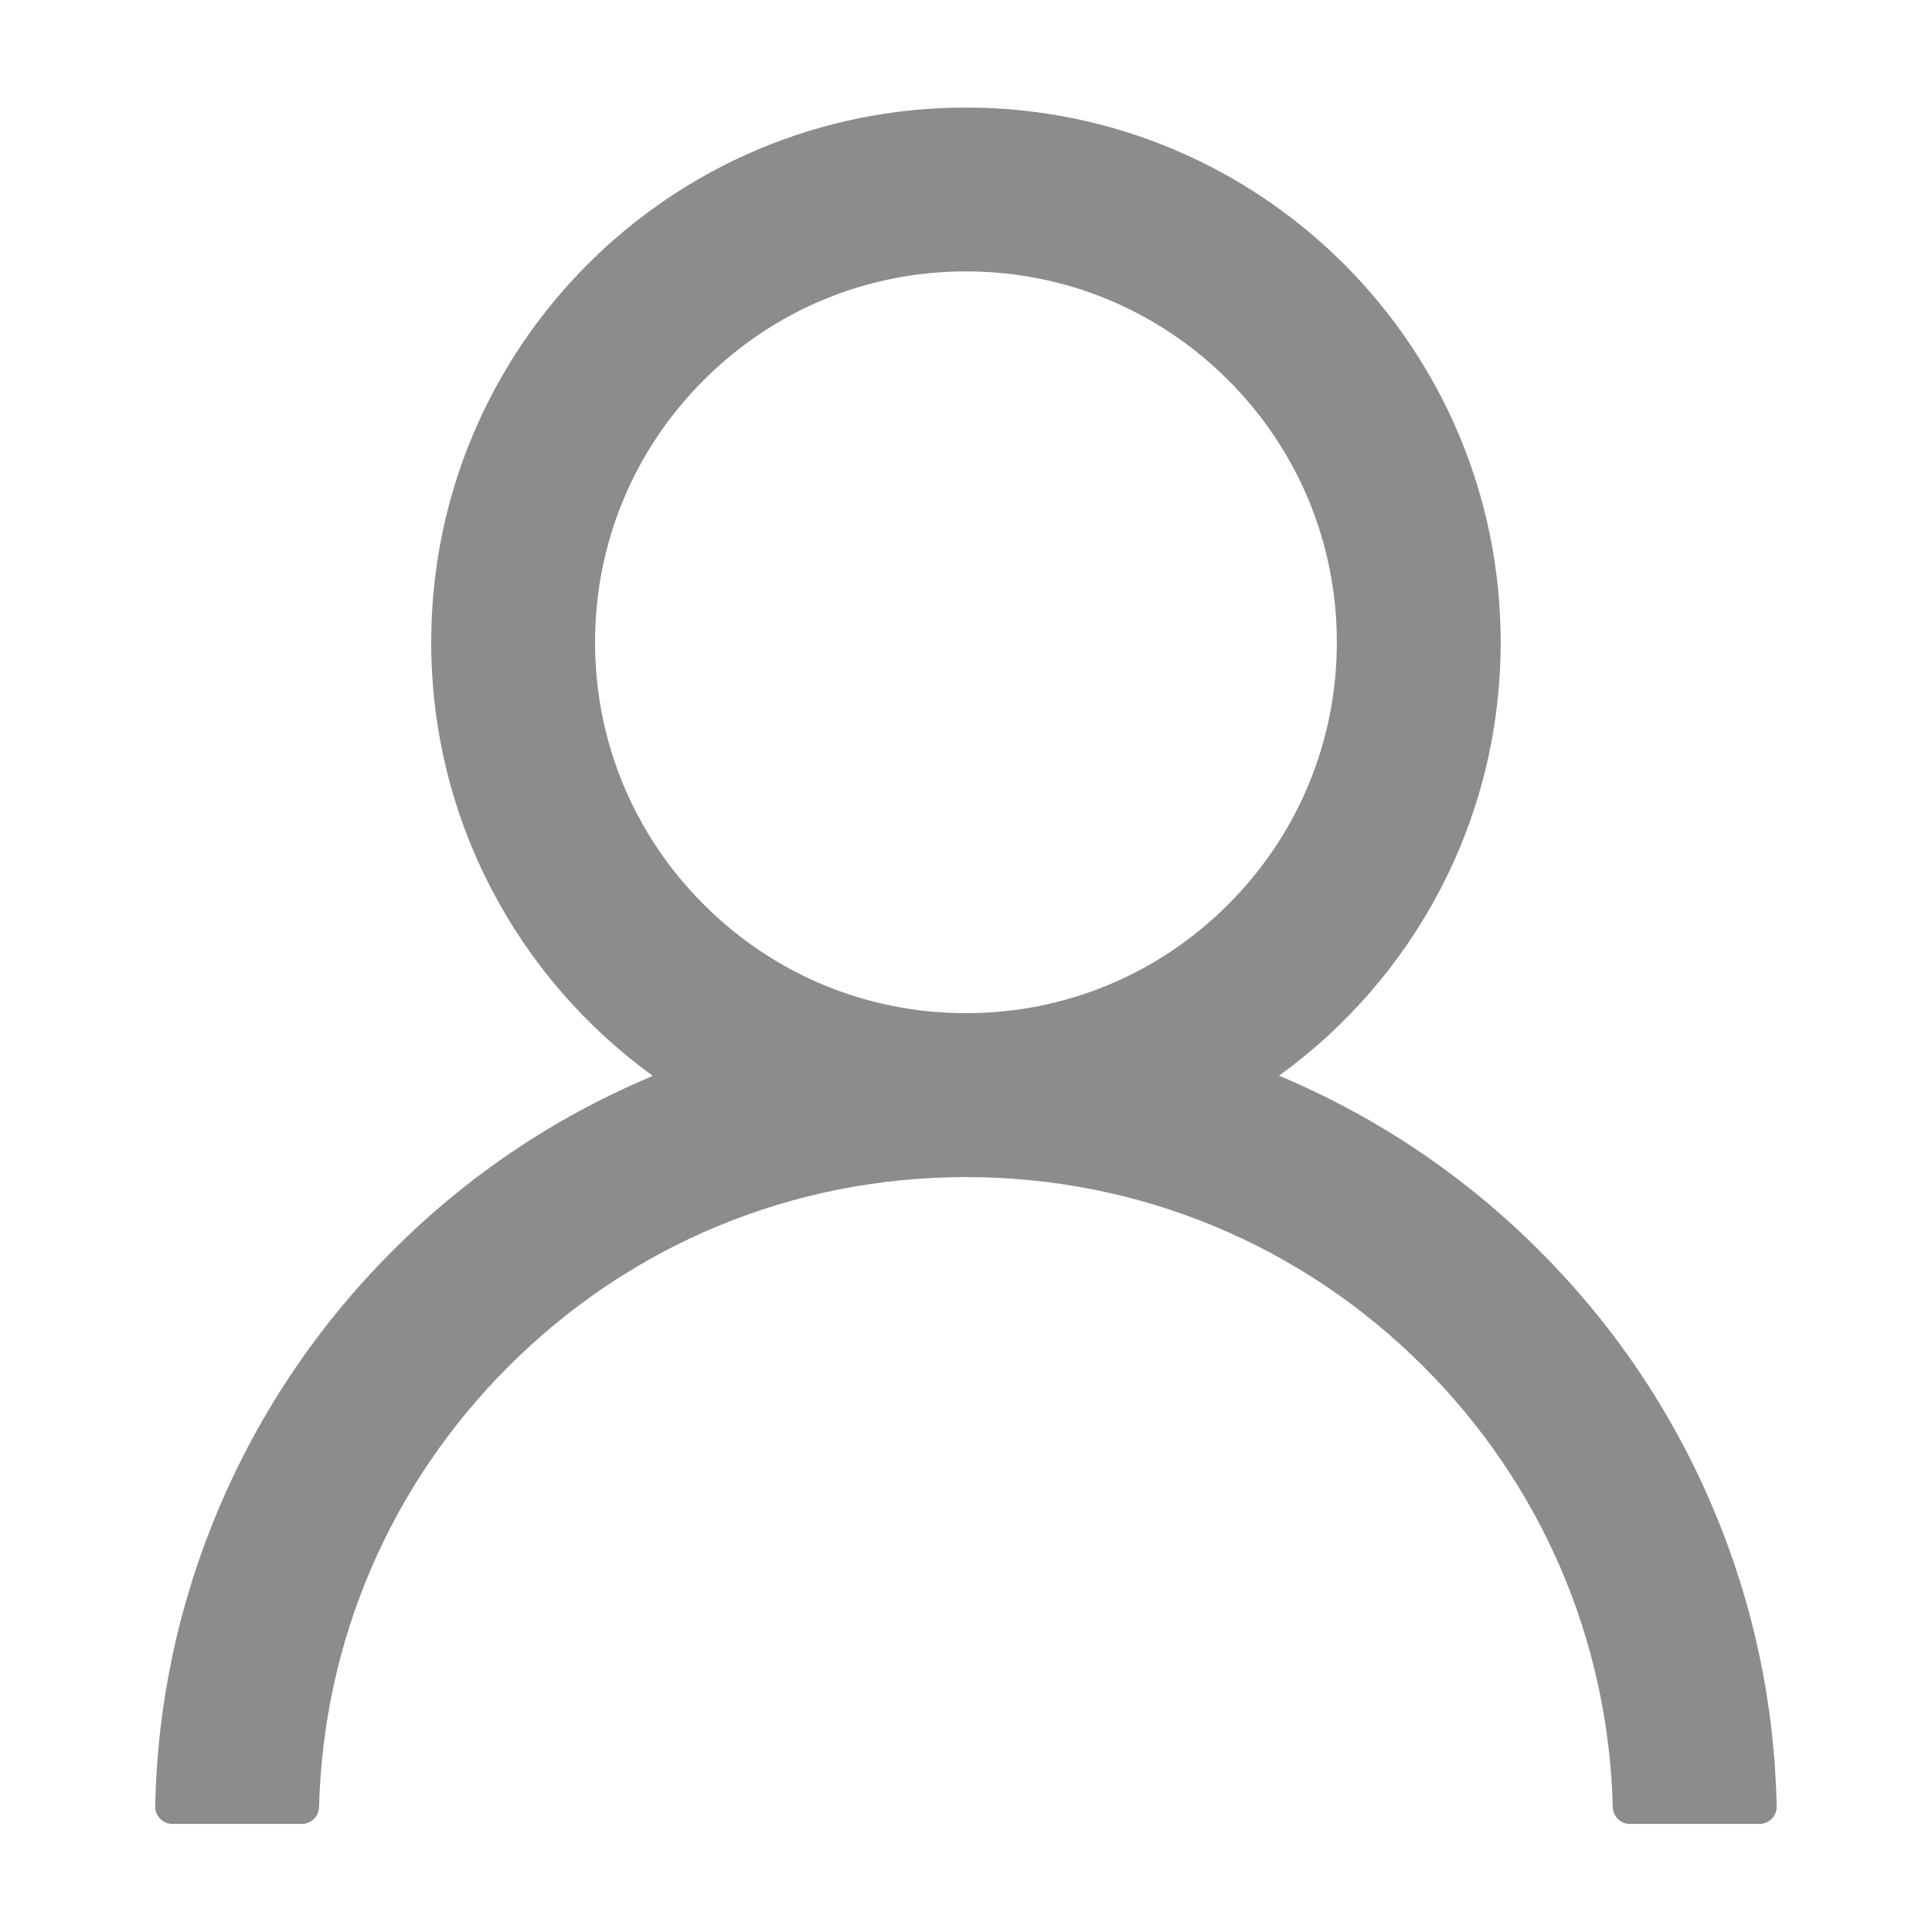
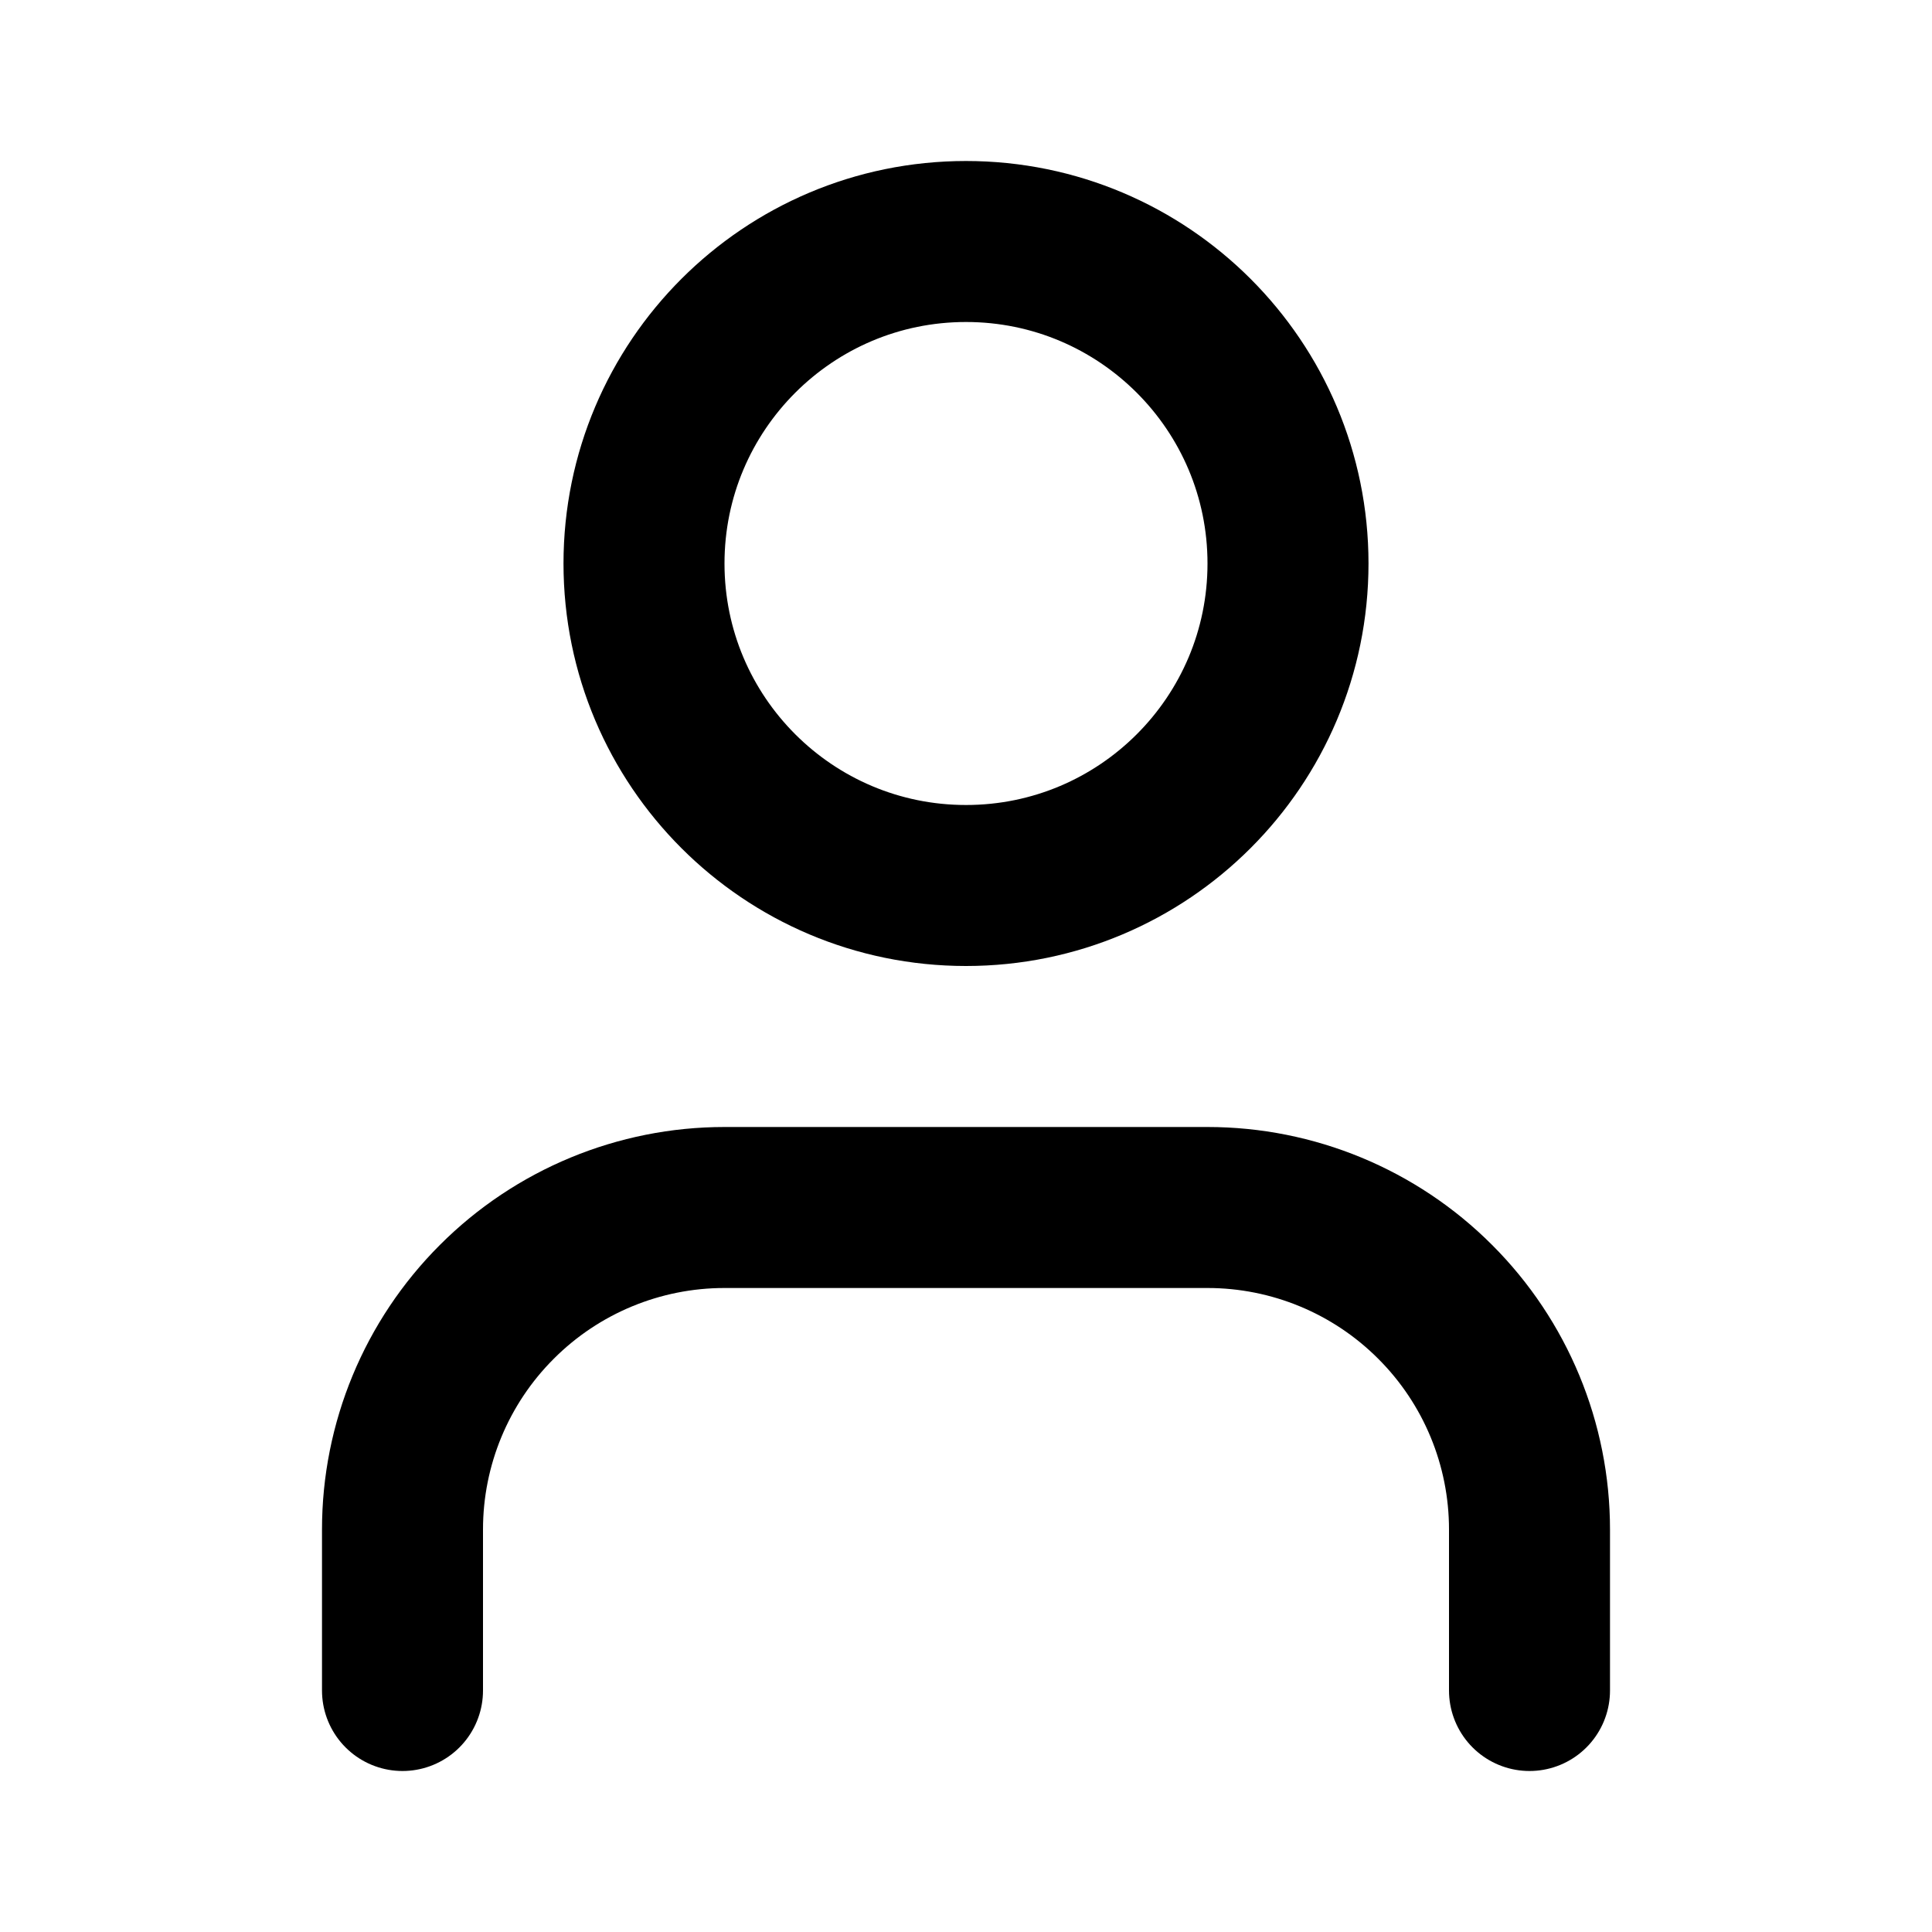
- <svg xmlns="http://www.w3.org/2000/svg" width="36" height="36" viewBox="0 0 36 36" fill="none">
-   <path d="M31.921 28.104C31.163 26.309 30.063 24.678 28.682 23.303C27.306 21.923 25.675 20.824 23.881 20.064C23.865 20.056 23.849 20.052 23.833 20.044C26.336 18.236 27.963 15.291 27.963 11.968C27.963 6.464 23.503 2.004 17.999 2.004C12.494 2.004 8.035 6.464 8.035 11.968C8.035 15.291 9.662 18.236 12.165 20.048C12.149 20.056 12.133 20.06 12.117 20.068C10.317 20.828 8.702 21.916 7.315 23.307C5.936 24.683 4.836 26.313 4.077 28.108C3.331 29.865 2.929 31.748 2.892 33.657C2.891 33.7 2.898 33.742 2.914 33.782C2.93 33.822 2.953 33.858 2.983 33.889C3.013 33.92 3.049 33.944 3.088 33.961C3.128 33.977 3.17 33.986 3.213 33.986H5.624C5.801 33.986 5.941 33.845 5.945 33.673C6.026 30.571 7.271 27.666 9.473 25.464C11.751 23.186 14.777 21.933 17.999 21.933C21.221 21.933 24.247 23.186 26.525 25.464C28.727 27.666 29.972 30.571 30.052 33.673C30.056 33.849 30.197 33.986 30.374 33.986H32.785C32.828 33.986 32.87 33.977 32.91 33.961C32.949 33.944 32.985 33.92 33.015 33.889C33.045 33.858 33.068 33.822 33.084 33.782C33.1 33.742 33.107 33.7 33.106 33.657C33.066 31.736 32.668 29.868 31.921 28.104ZM17.999 18.879C16.155 18.879 14.419 18.16 13.113 16.854C11.807 15.548 11.088 13.812 11.088 11.968C11.088 10.124 11.807 8.388 13.113 7.082C14.419 5.777 16.155 5.057 17.999 5.057C19.843 5.057 21.579 5.777 22.885 7.082C24.19 8.388 24.91 10.124 24.91 11.968C24.91 13.812 24.19 15.548 22.885 16.854C21.579 18.16 19.843 18.879 17.999 18.879Z" fill="black" fill-opacity="0.45" />
+ <svg xmlns="http://www.w3.org/2000/svg" width="24" height="24" viewBox="0 0 24 24" fill="none">
+   <path d="M19 21V19C19 17.939 18.579 16.922 17.828 16.172C17.078 15.421 16.061 15 15 15H9C7.939 15 6.922 15.421 6.172 16.172C5.421 16.922 5 17.939 5 19V21M16 7C16 9.209 14.209 11 12 11C9.791 11 8 9.209 8 7C8 4.791 9.791 3 12 3C14.209 3 16 4.791 16 7Z" stroke="black" stroke-width="2" stroke-linecap="round" stroke-linejoin="round" />
</svg>
